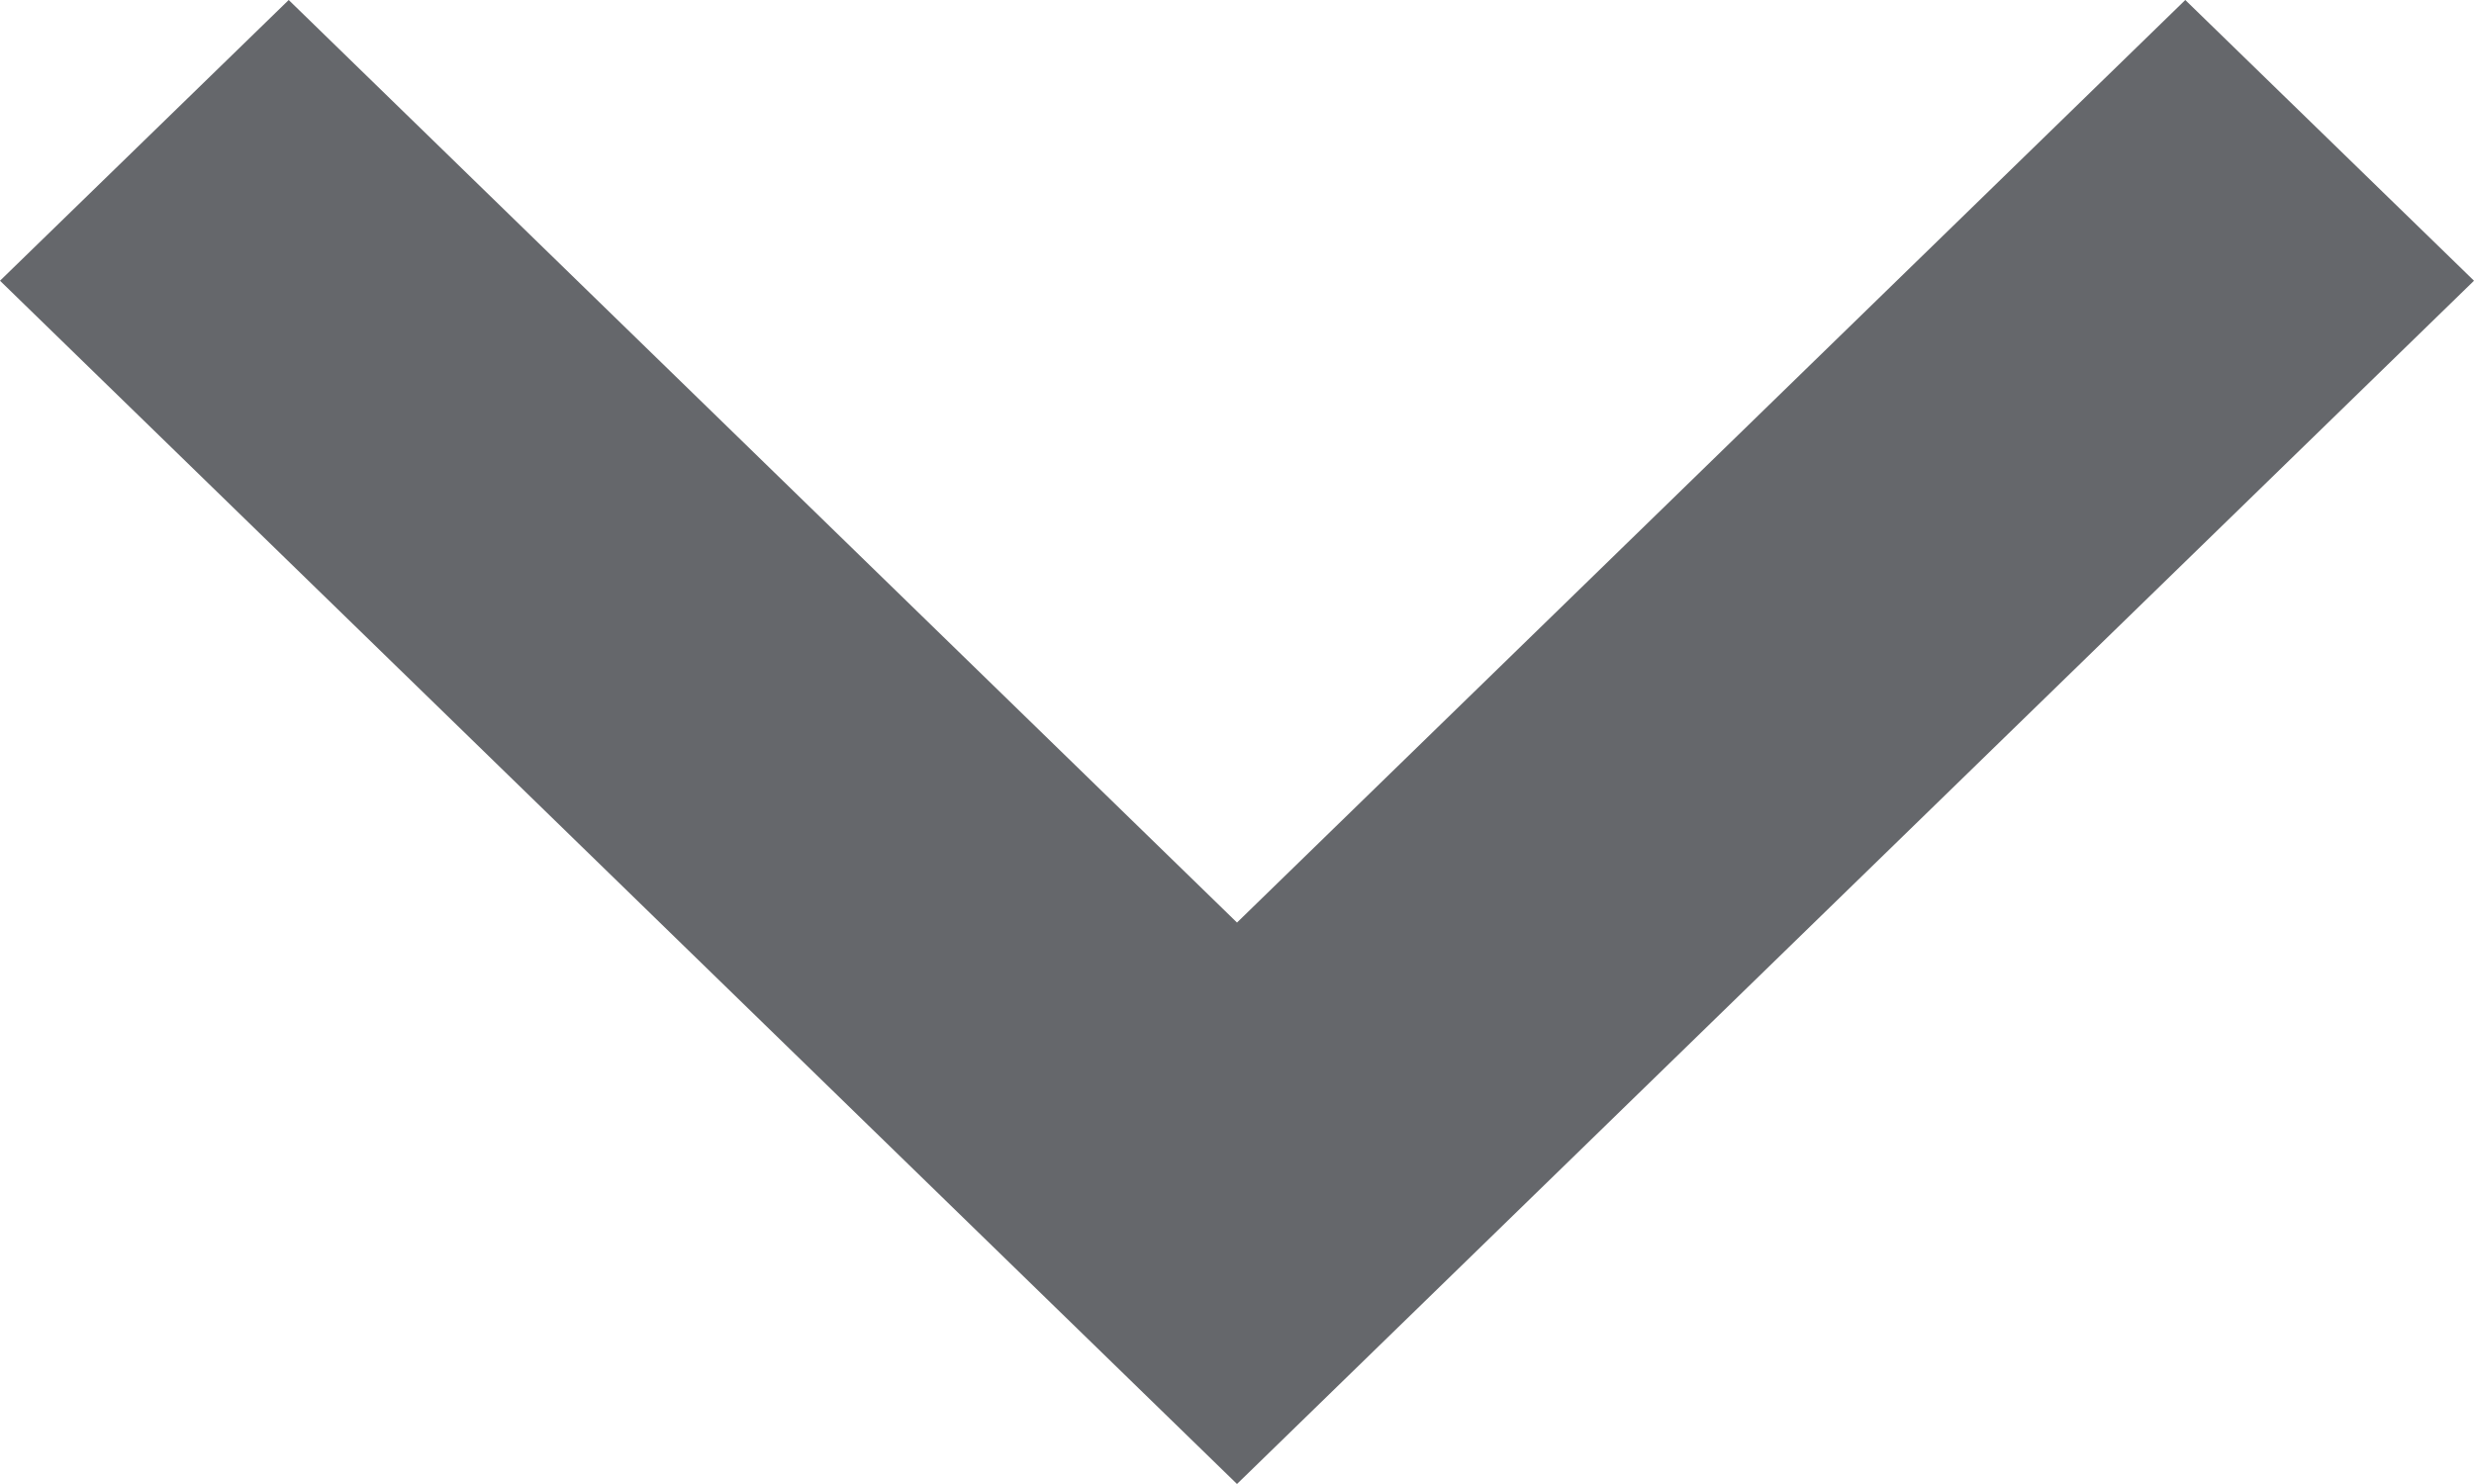
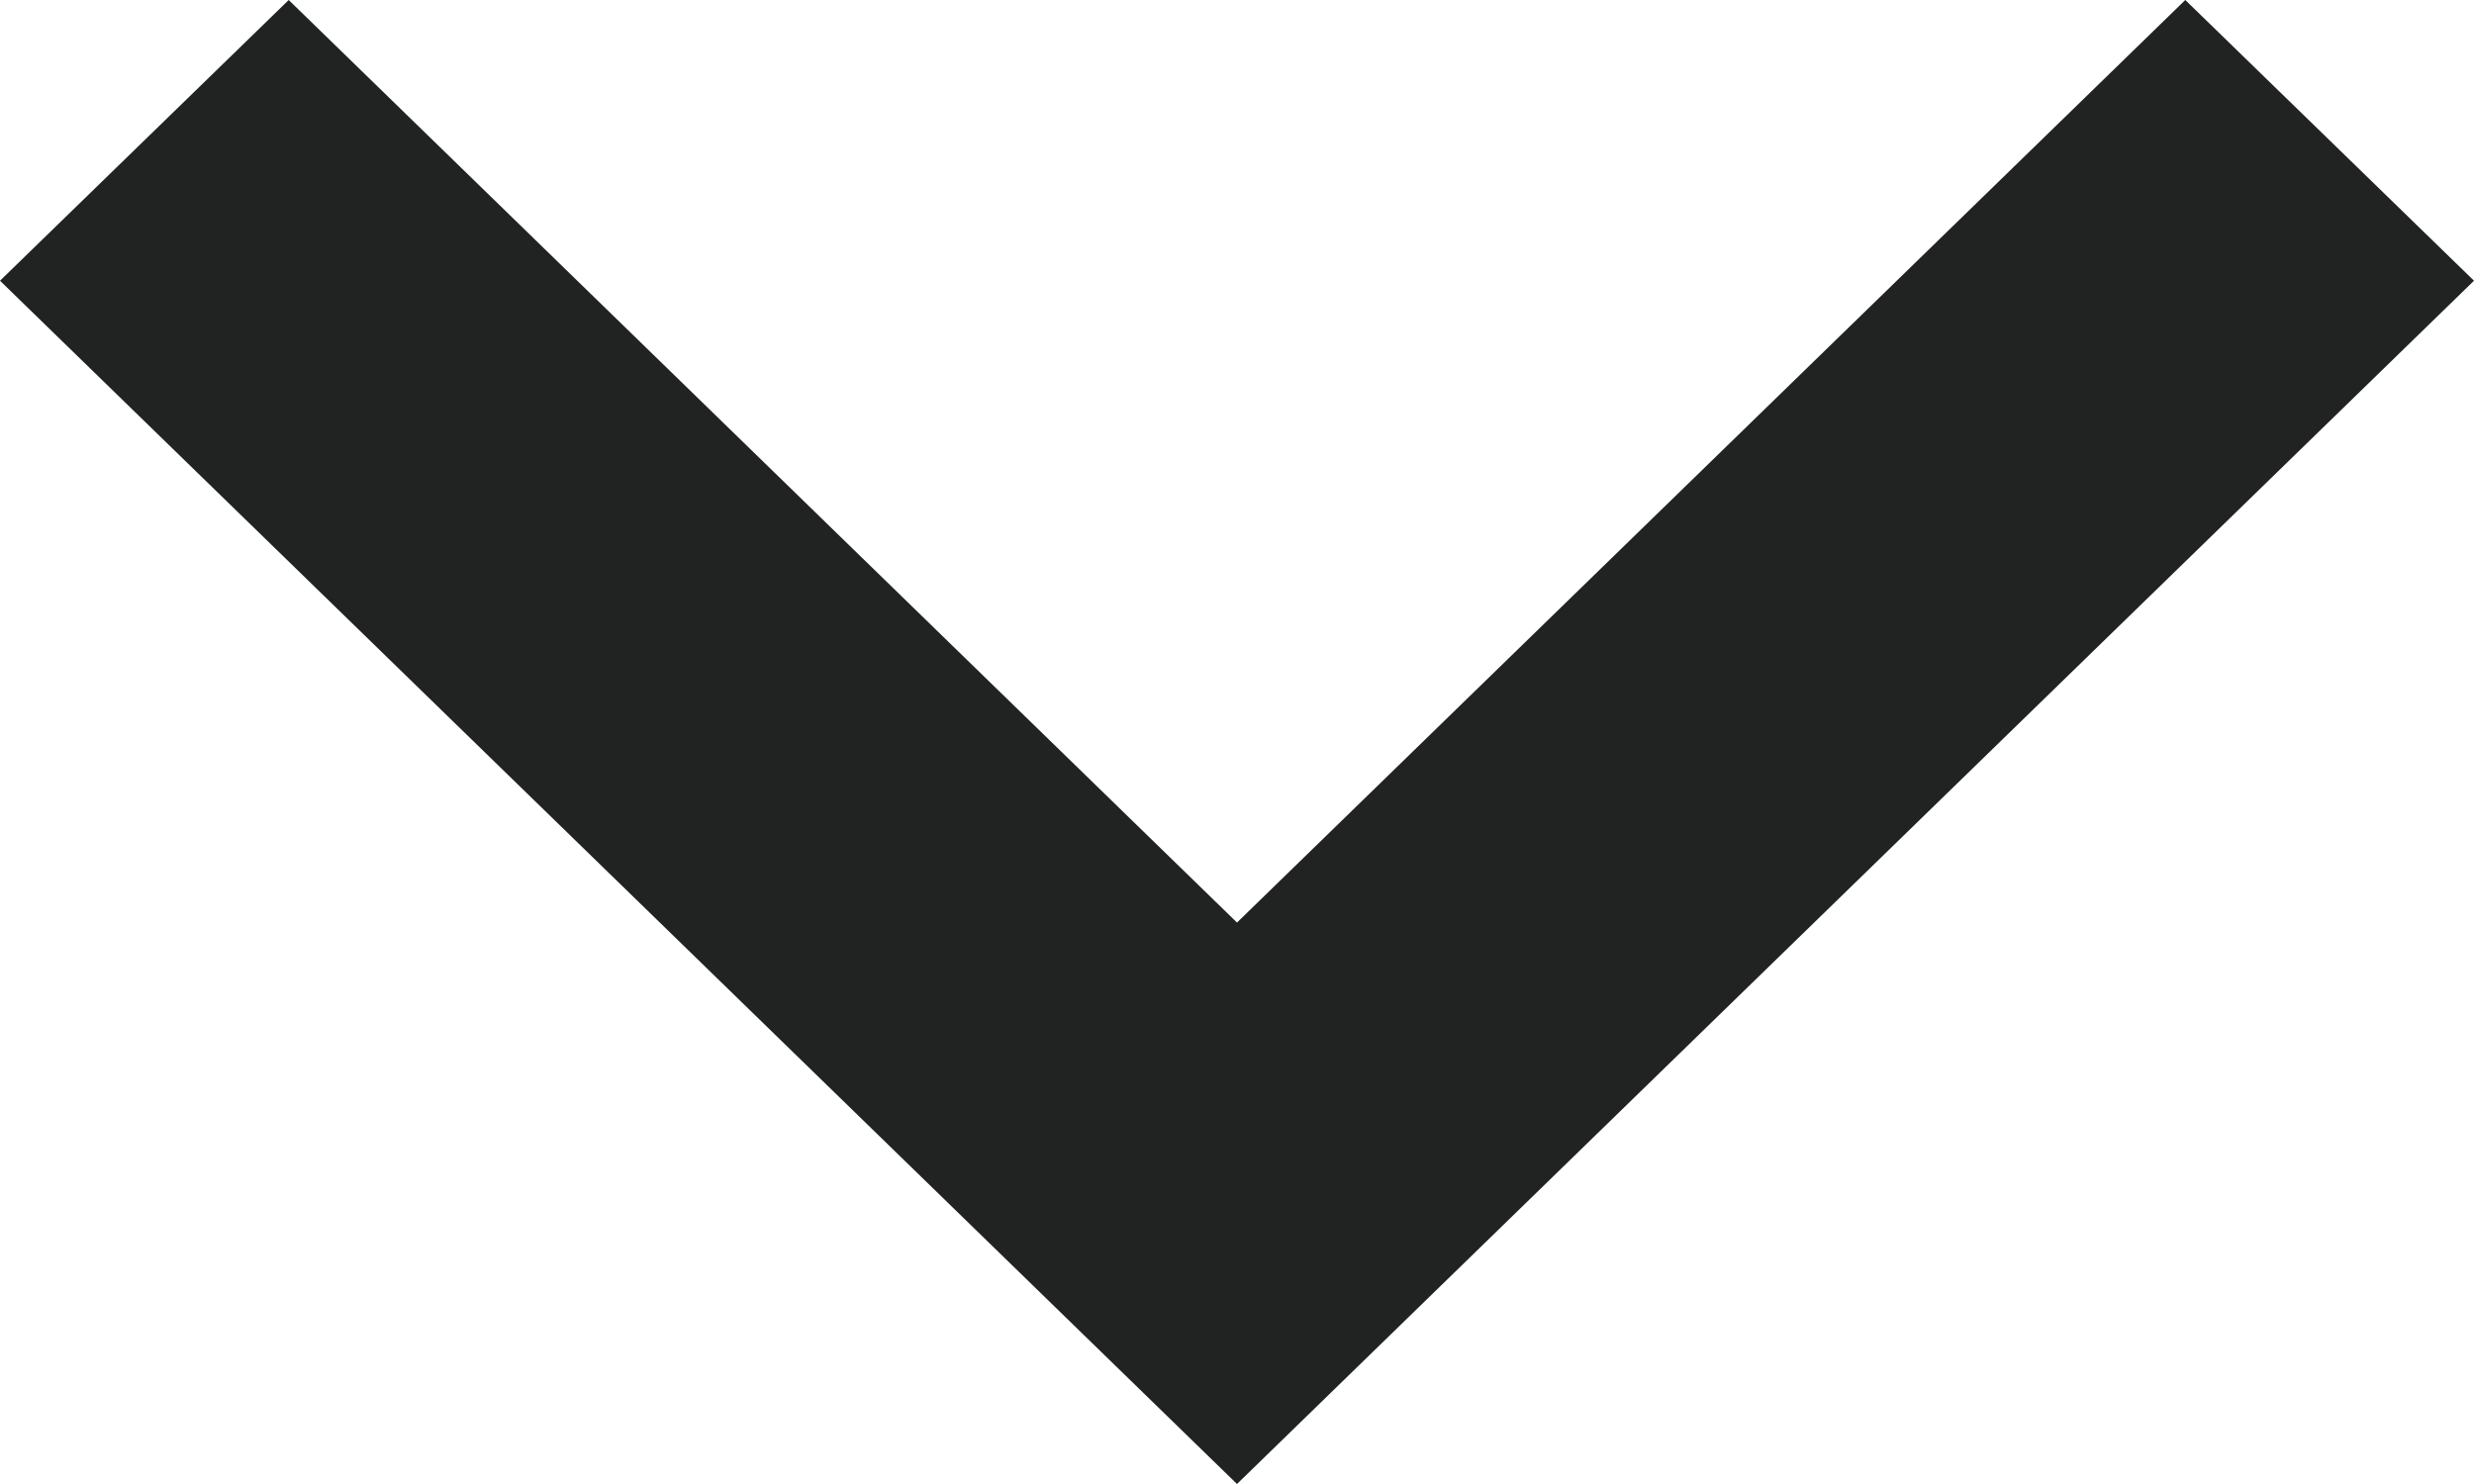
<svg xmlns="http://www.w3.org/2000/svg" width="10" height="6" viewBox="0 0 10 6">
-   <polygon fill="#65676B" fill-rule="evenodd" points="3.135 0 2 1.167 5.73 5 2 8.833 3.135 10 8 5" transform="rotate(90 6 4)" />
+   <polygon fill="#212323" fill-rule="evenodd" points="3.135 0 2 1.167 5.73 5 2 8.833 3.135 10 8 5" transform="rotate(90 6 4)" />
</svg>
